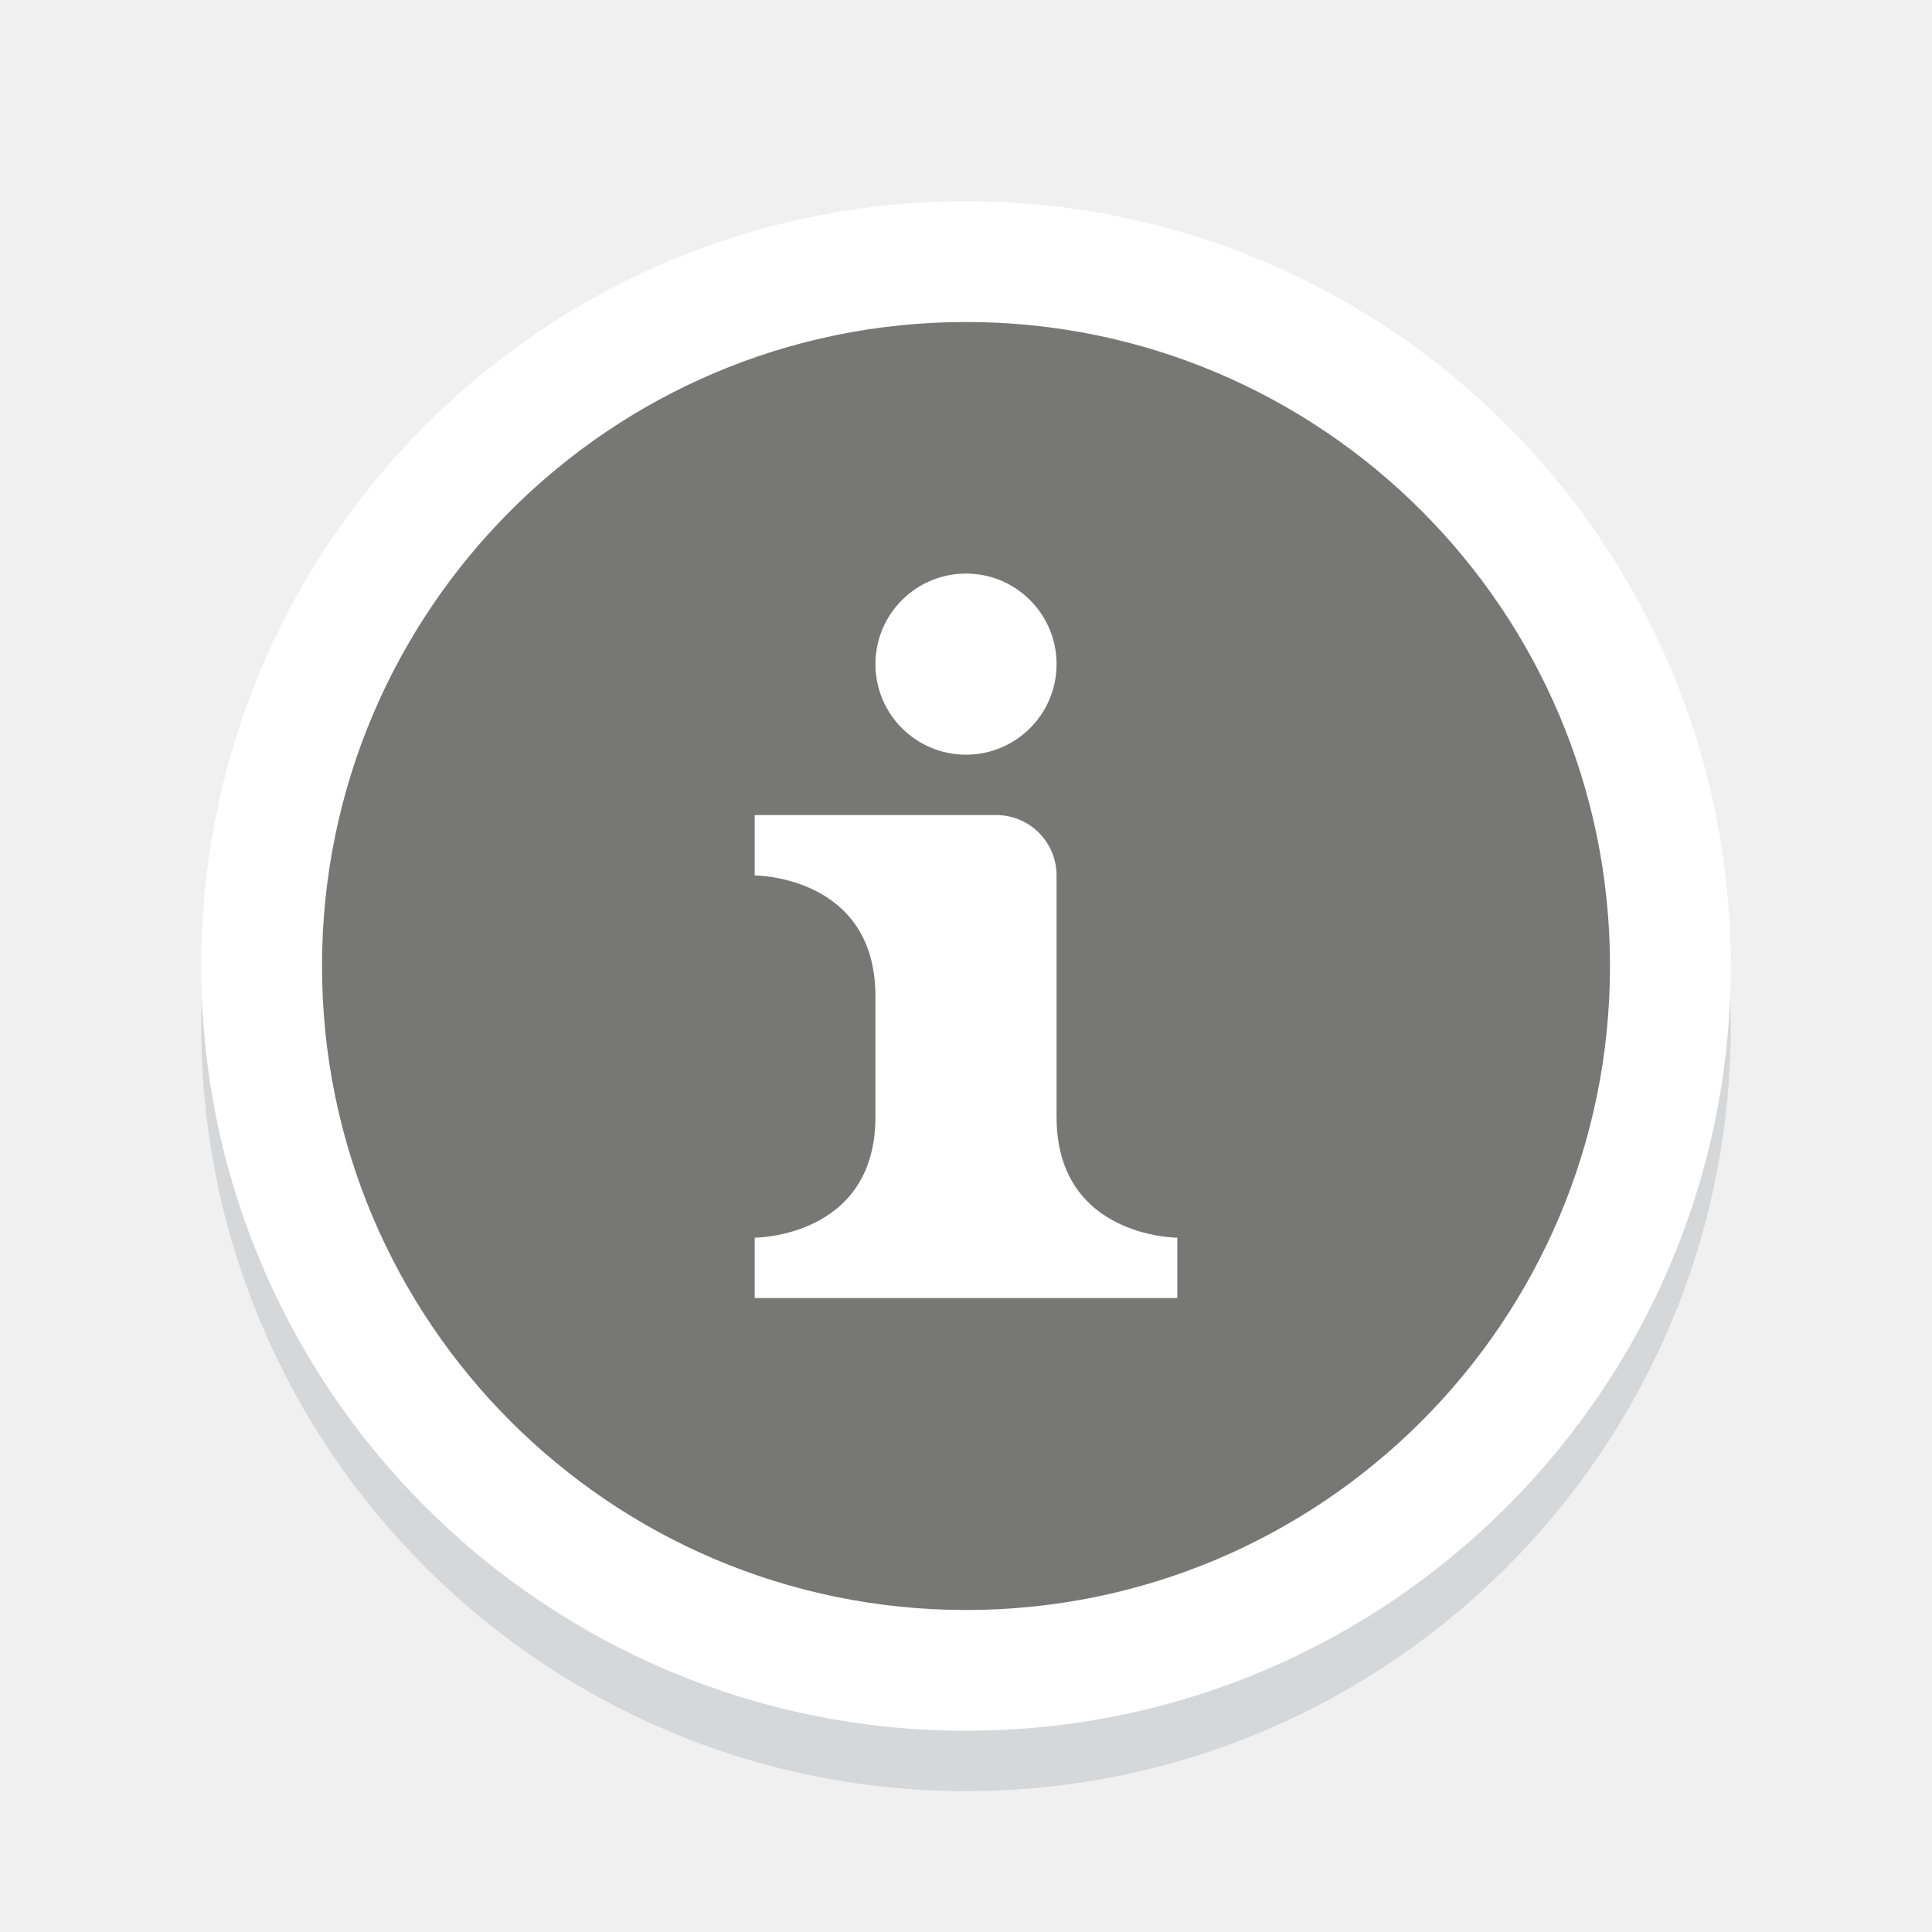
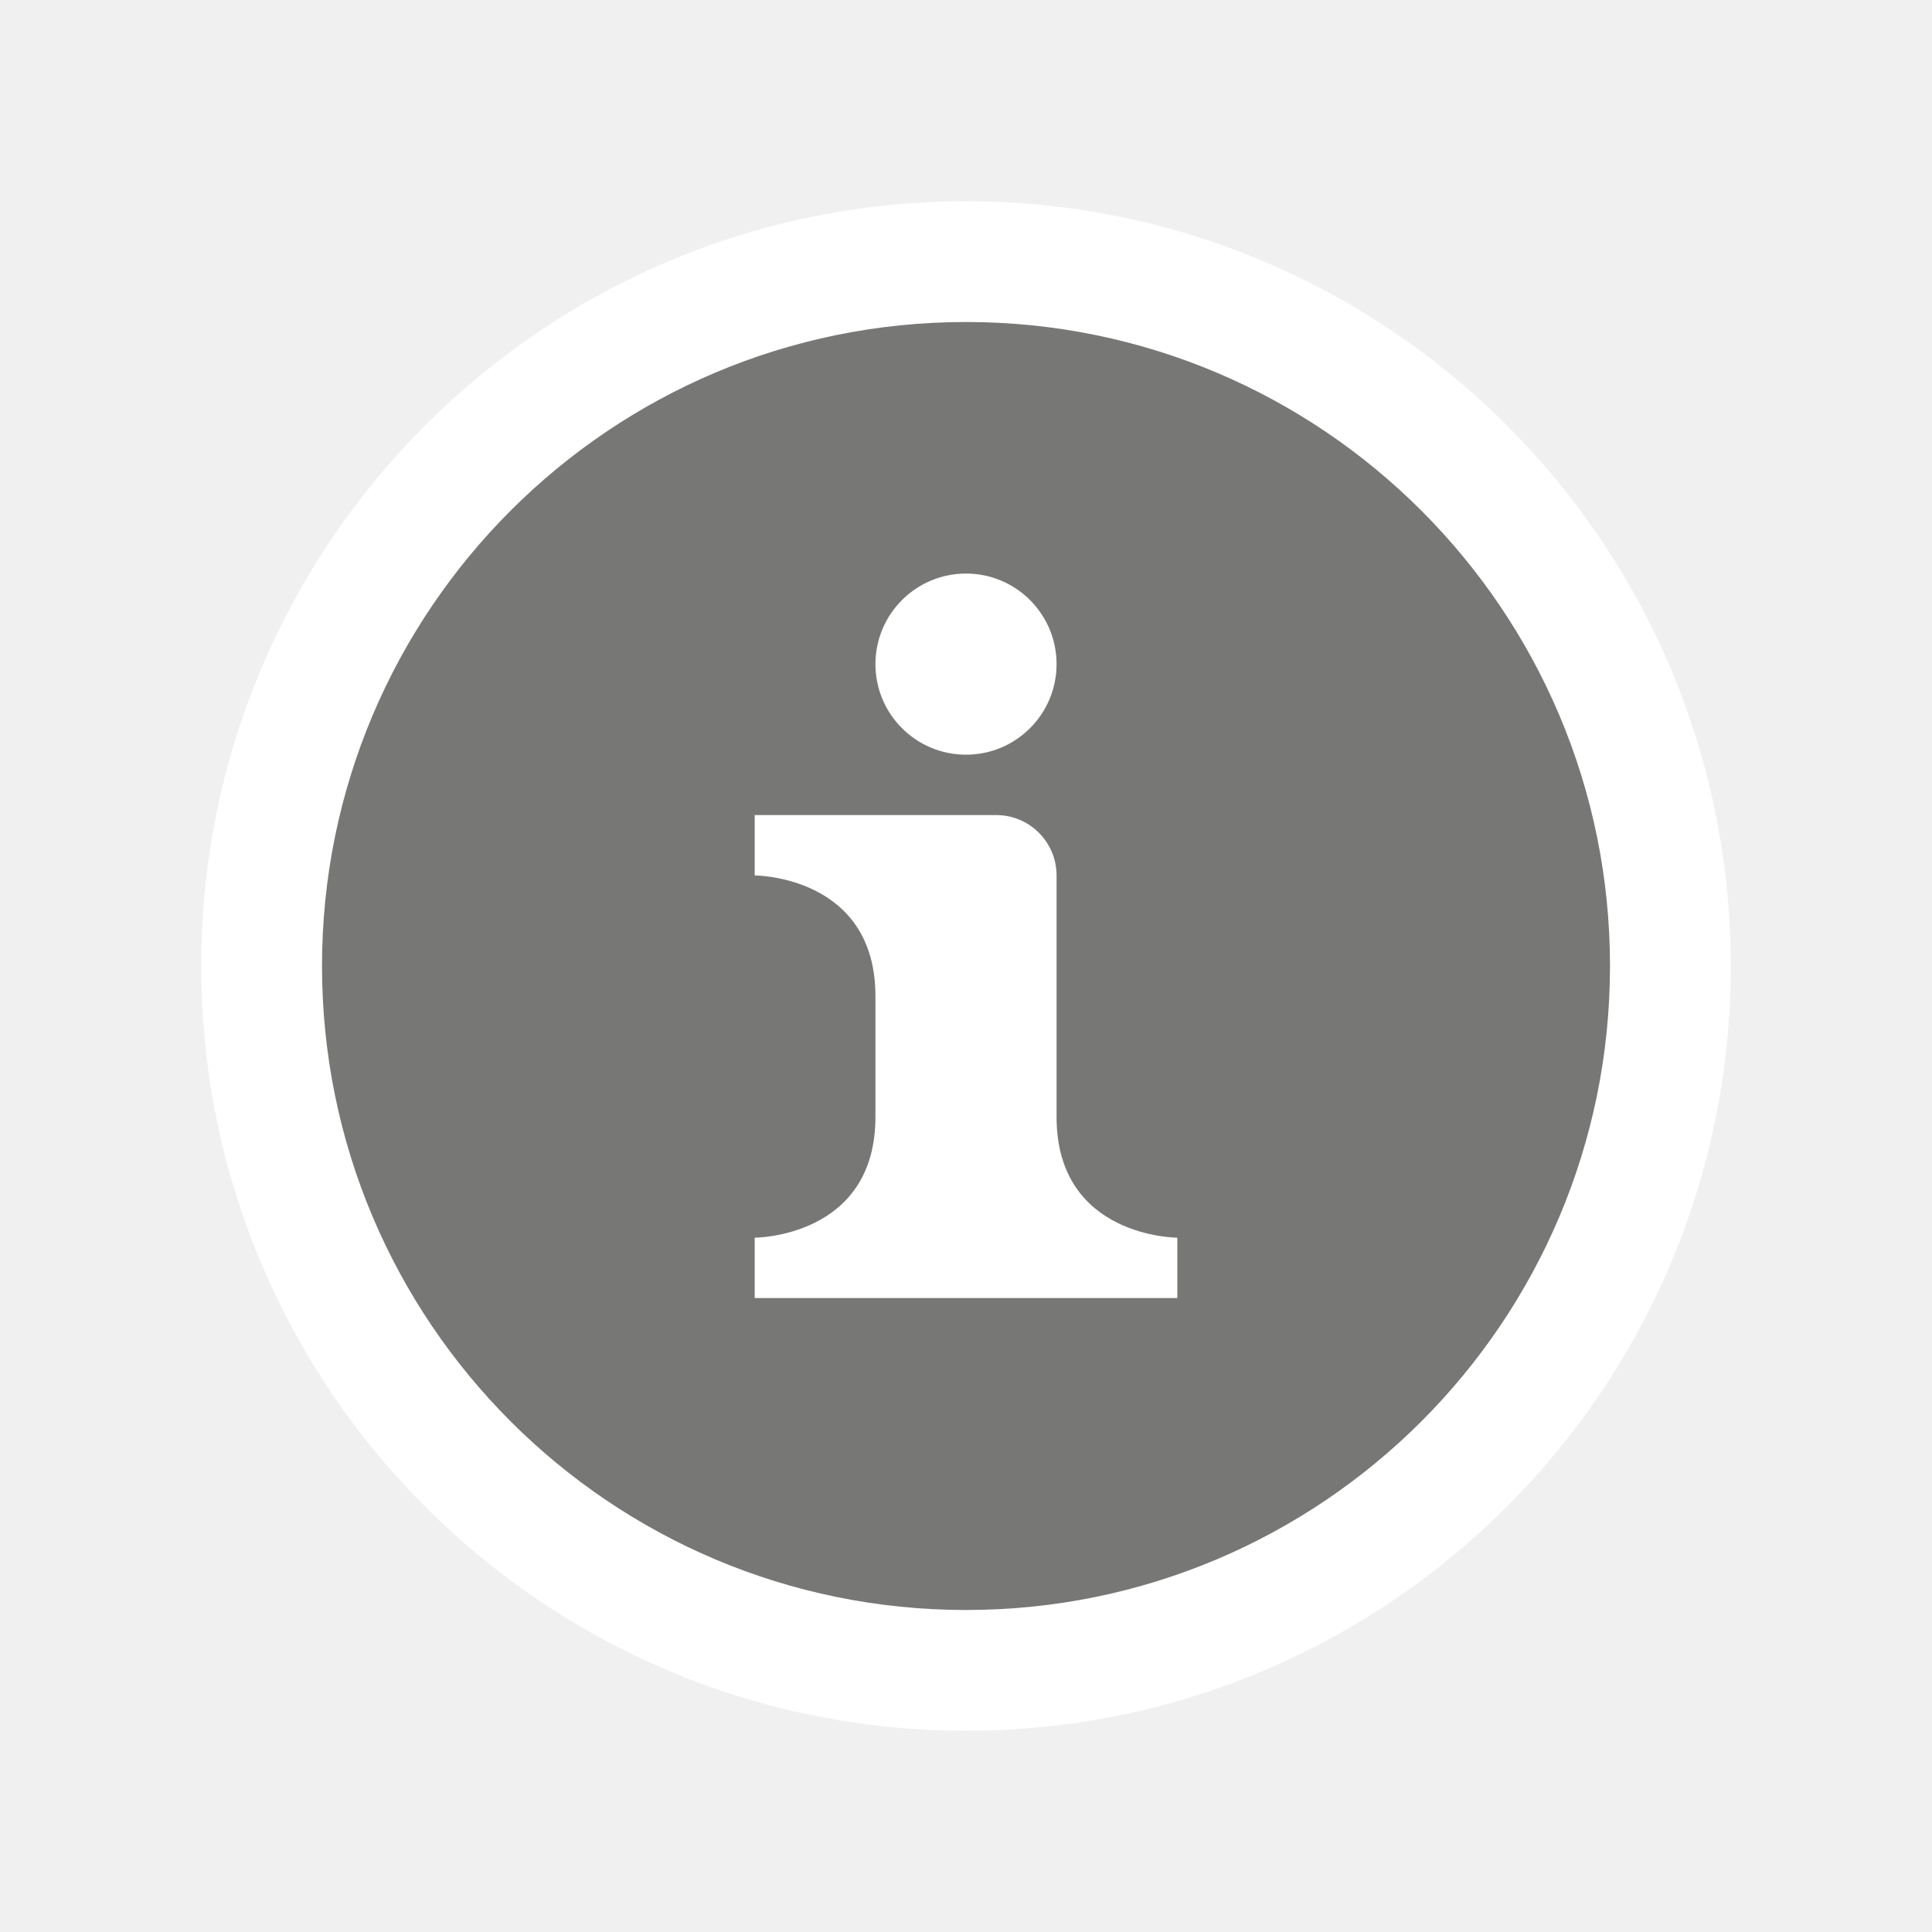
<svg xmlns="http://www.w3.org/2000/svg" width="24" height="24" viewBox="0 0 24 24">
-   <circle cx="12" cy="12.75" r="9.5" fill="#44515E" opacity=".16" />
  <circle cx="12" cy="12" r="9.5" fill="#FFFFFF" />
  <circle cx="12" cy="12" r="8" fill="#777876" />
  <path fill="#FFFFFF" transform="translate(6.375 6.375) scale(.75)" d="M7.5 1A1.5 1.5 0 1 0 9 2.5 1.5 1.5 0 0 0 7.5 1ZM4 5v1s2 0 2 2v2c0 2-2 2-2 2v1h7v-1s-2 0-2-2V6a1 1 0 0 0-1-1H4Z" />
</svg>
